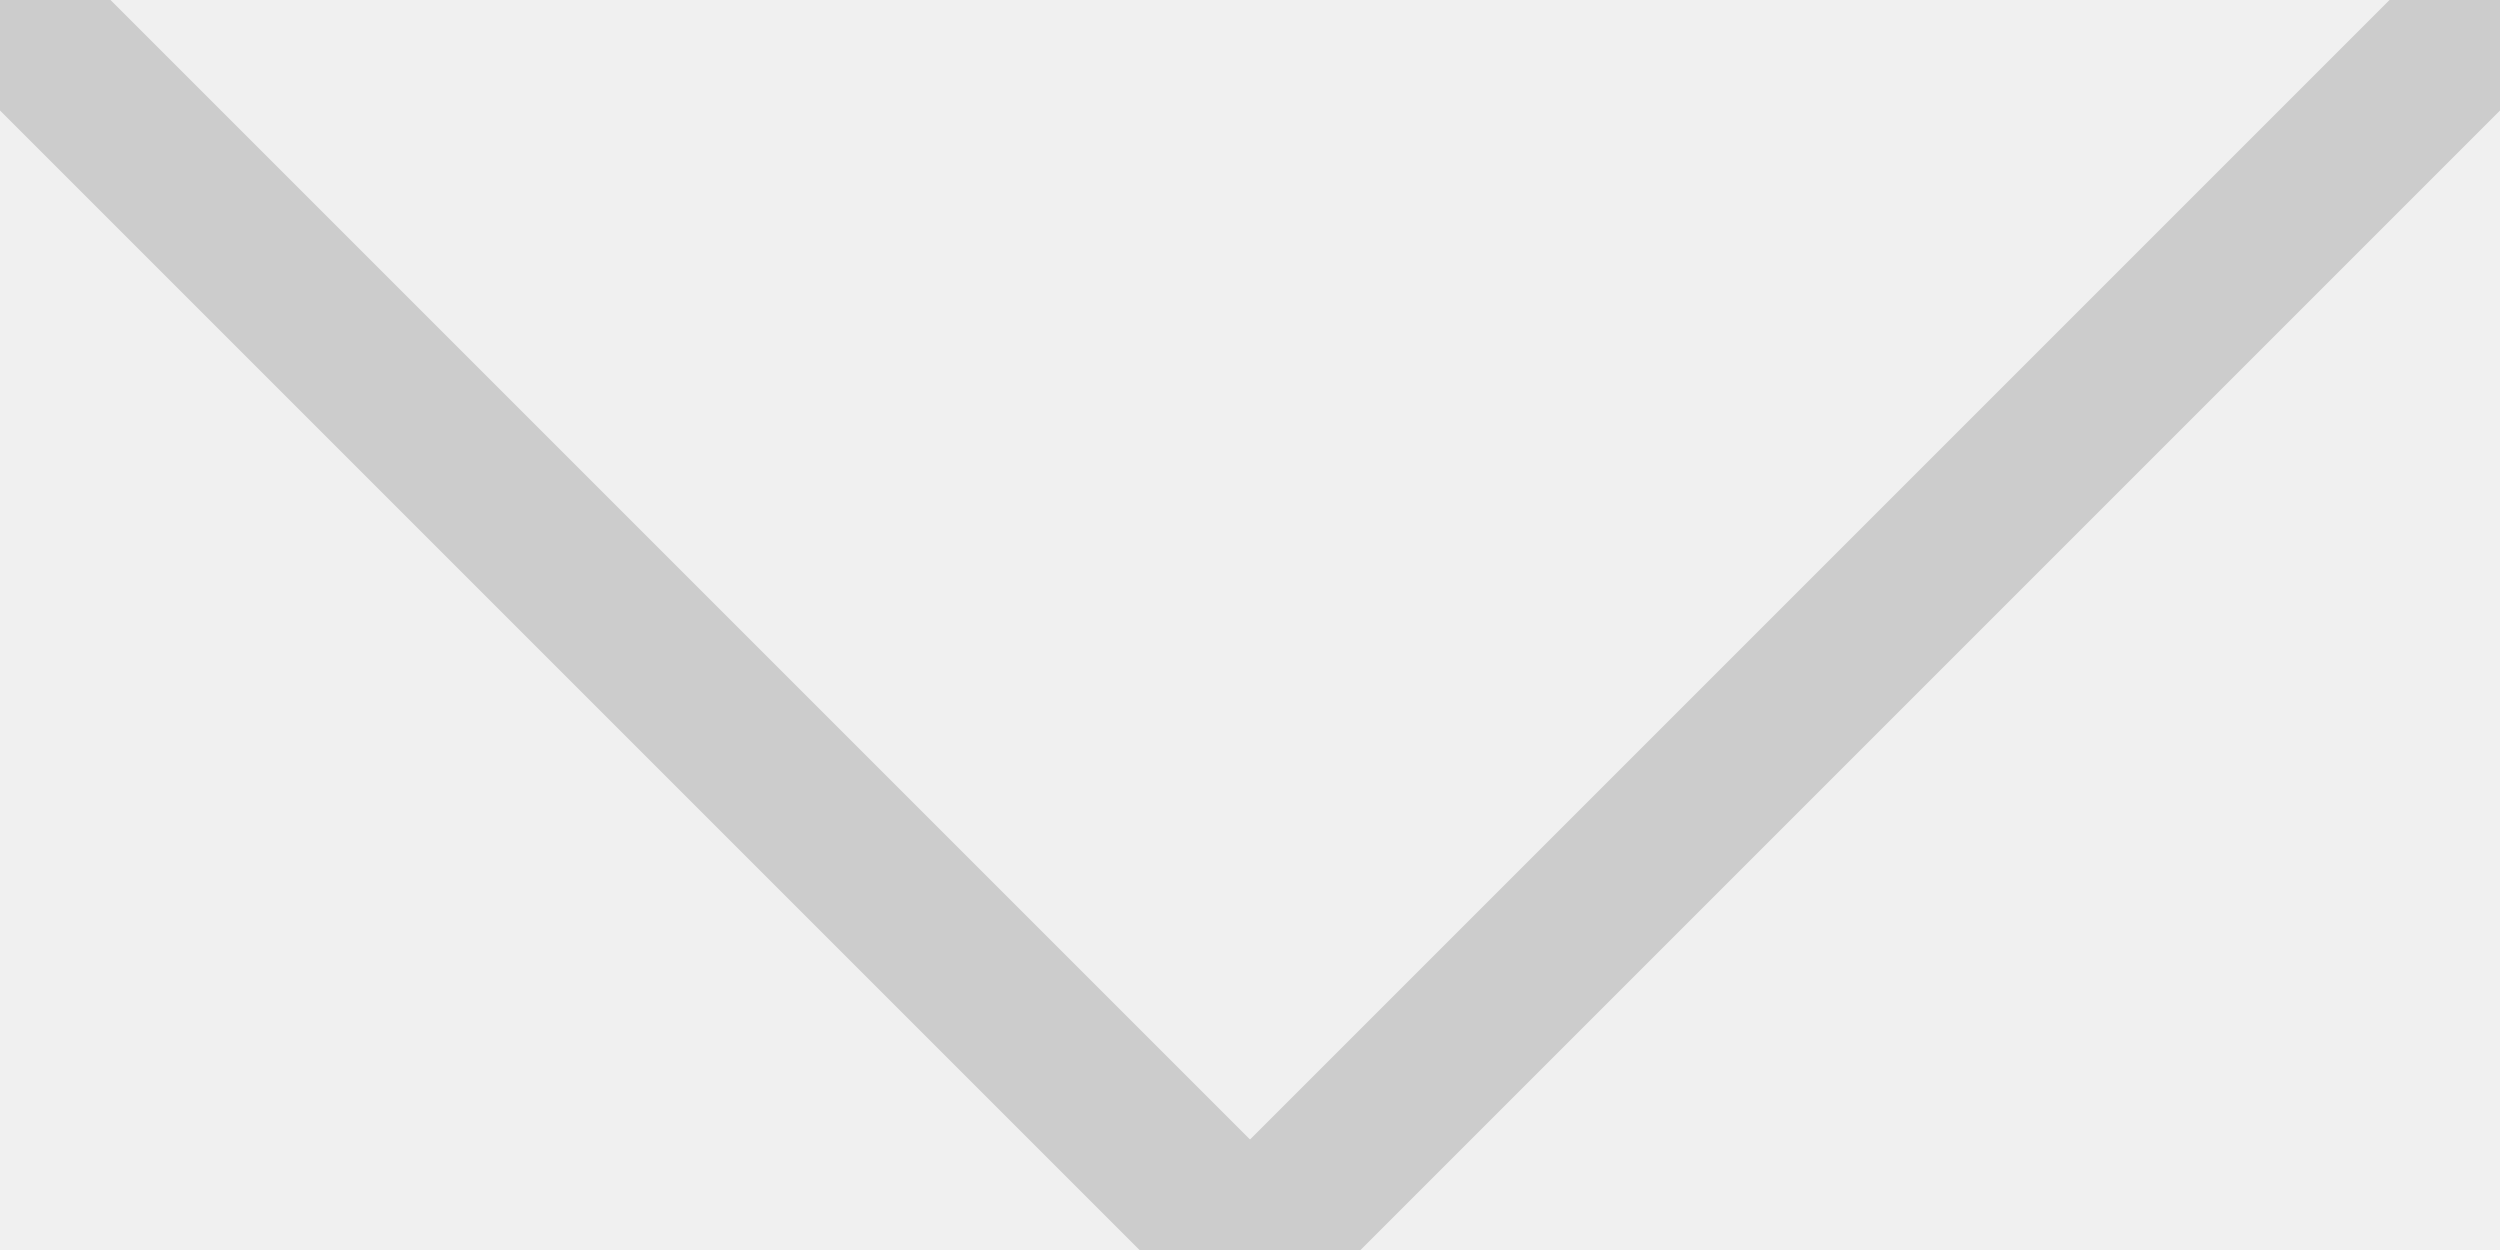
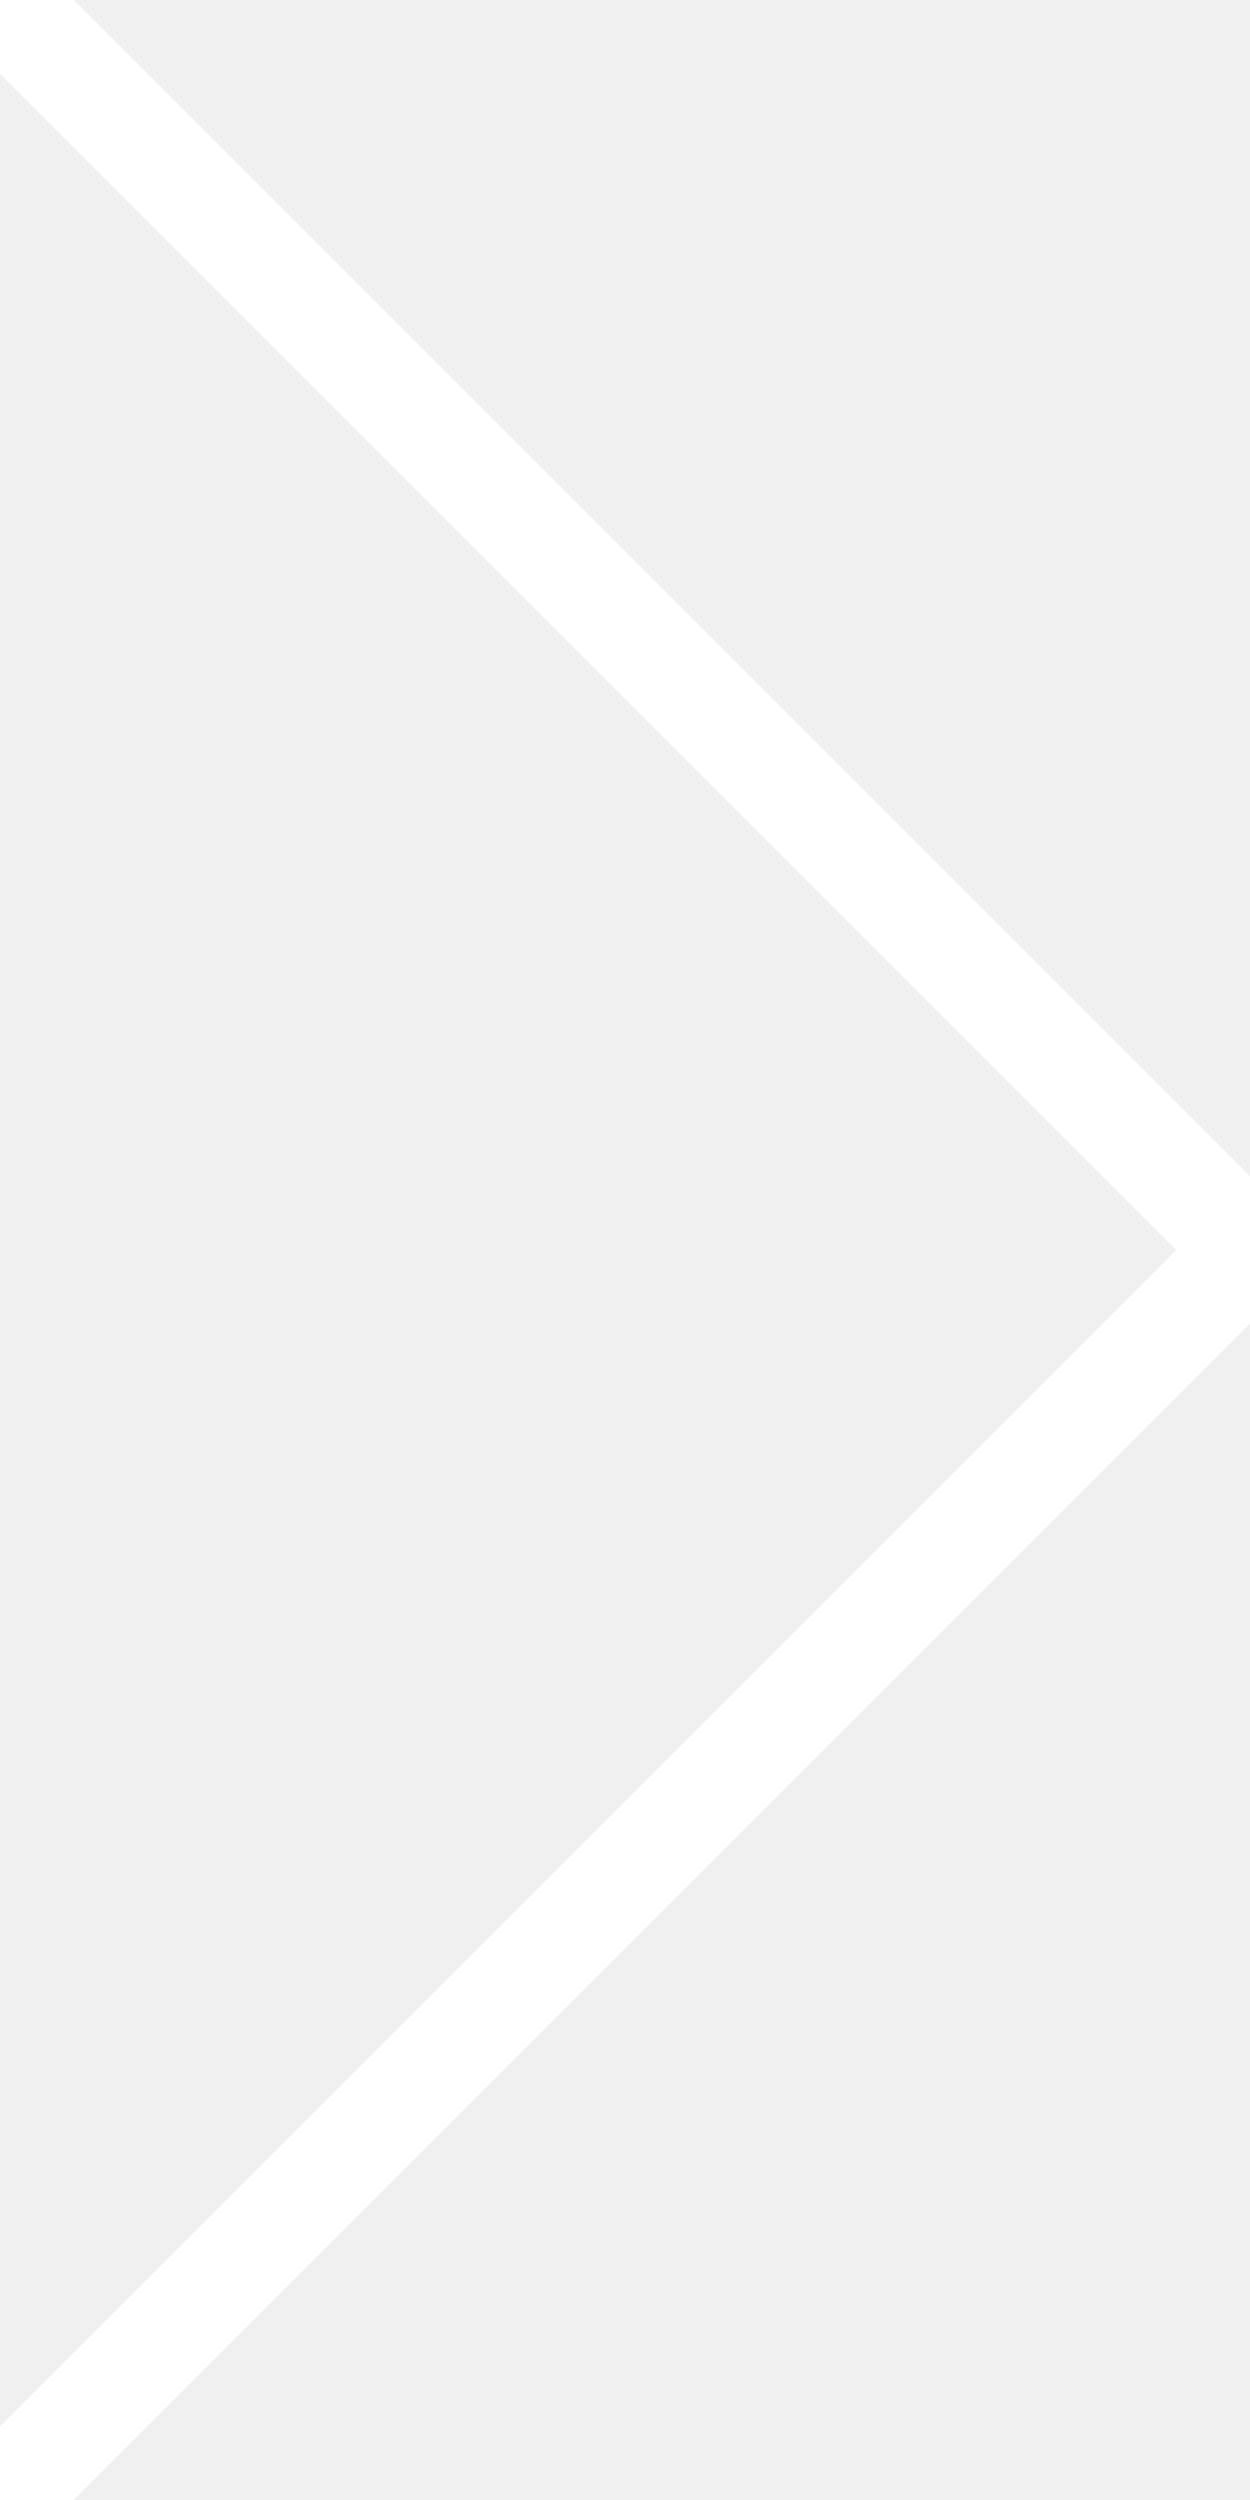
- <svg xmlns="http://www.w3.org/2000/svg" width="24px" height="12px" viewBox="0 0 24 12" zoomAndPan="disable">
-   <line x1="0" y1="0" x2="12" y2="12" style="stroke:#ccc;stroke-width:1.5" />
-   <line x1="24" y1="0" x2="12" y2="12" style="stroke:#ccc;stroke-width:1.5" />
+ <svg xmlns="http://www.w3.org/2000/svg" width="18px" height="36px" viewBox="0 0 18 36" zoomAndPan="disable">
+   <line x1="0" y1="0" x2="18" y2="18" style="stroke:#ffffff;stroke-width:1.5" />
+   <line x1="0" y1="36" x2="18" y2="18" style="stroke:#ffffff;stroke-width:1.5" />
</svg>
